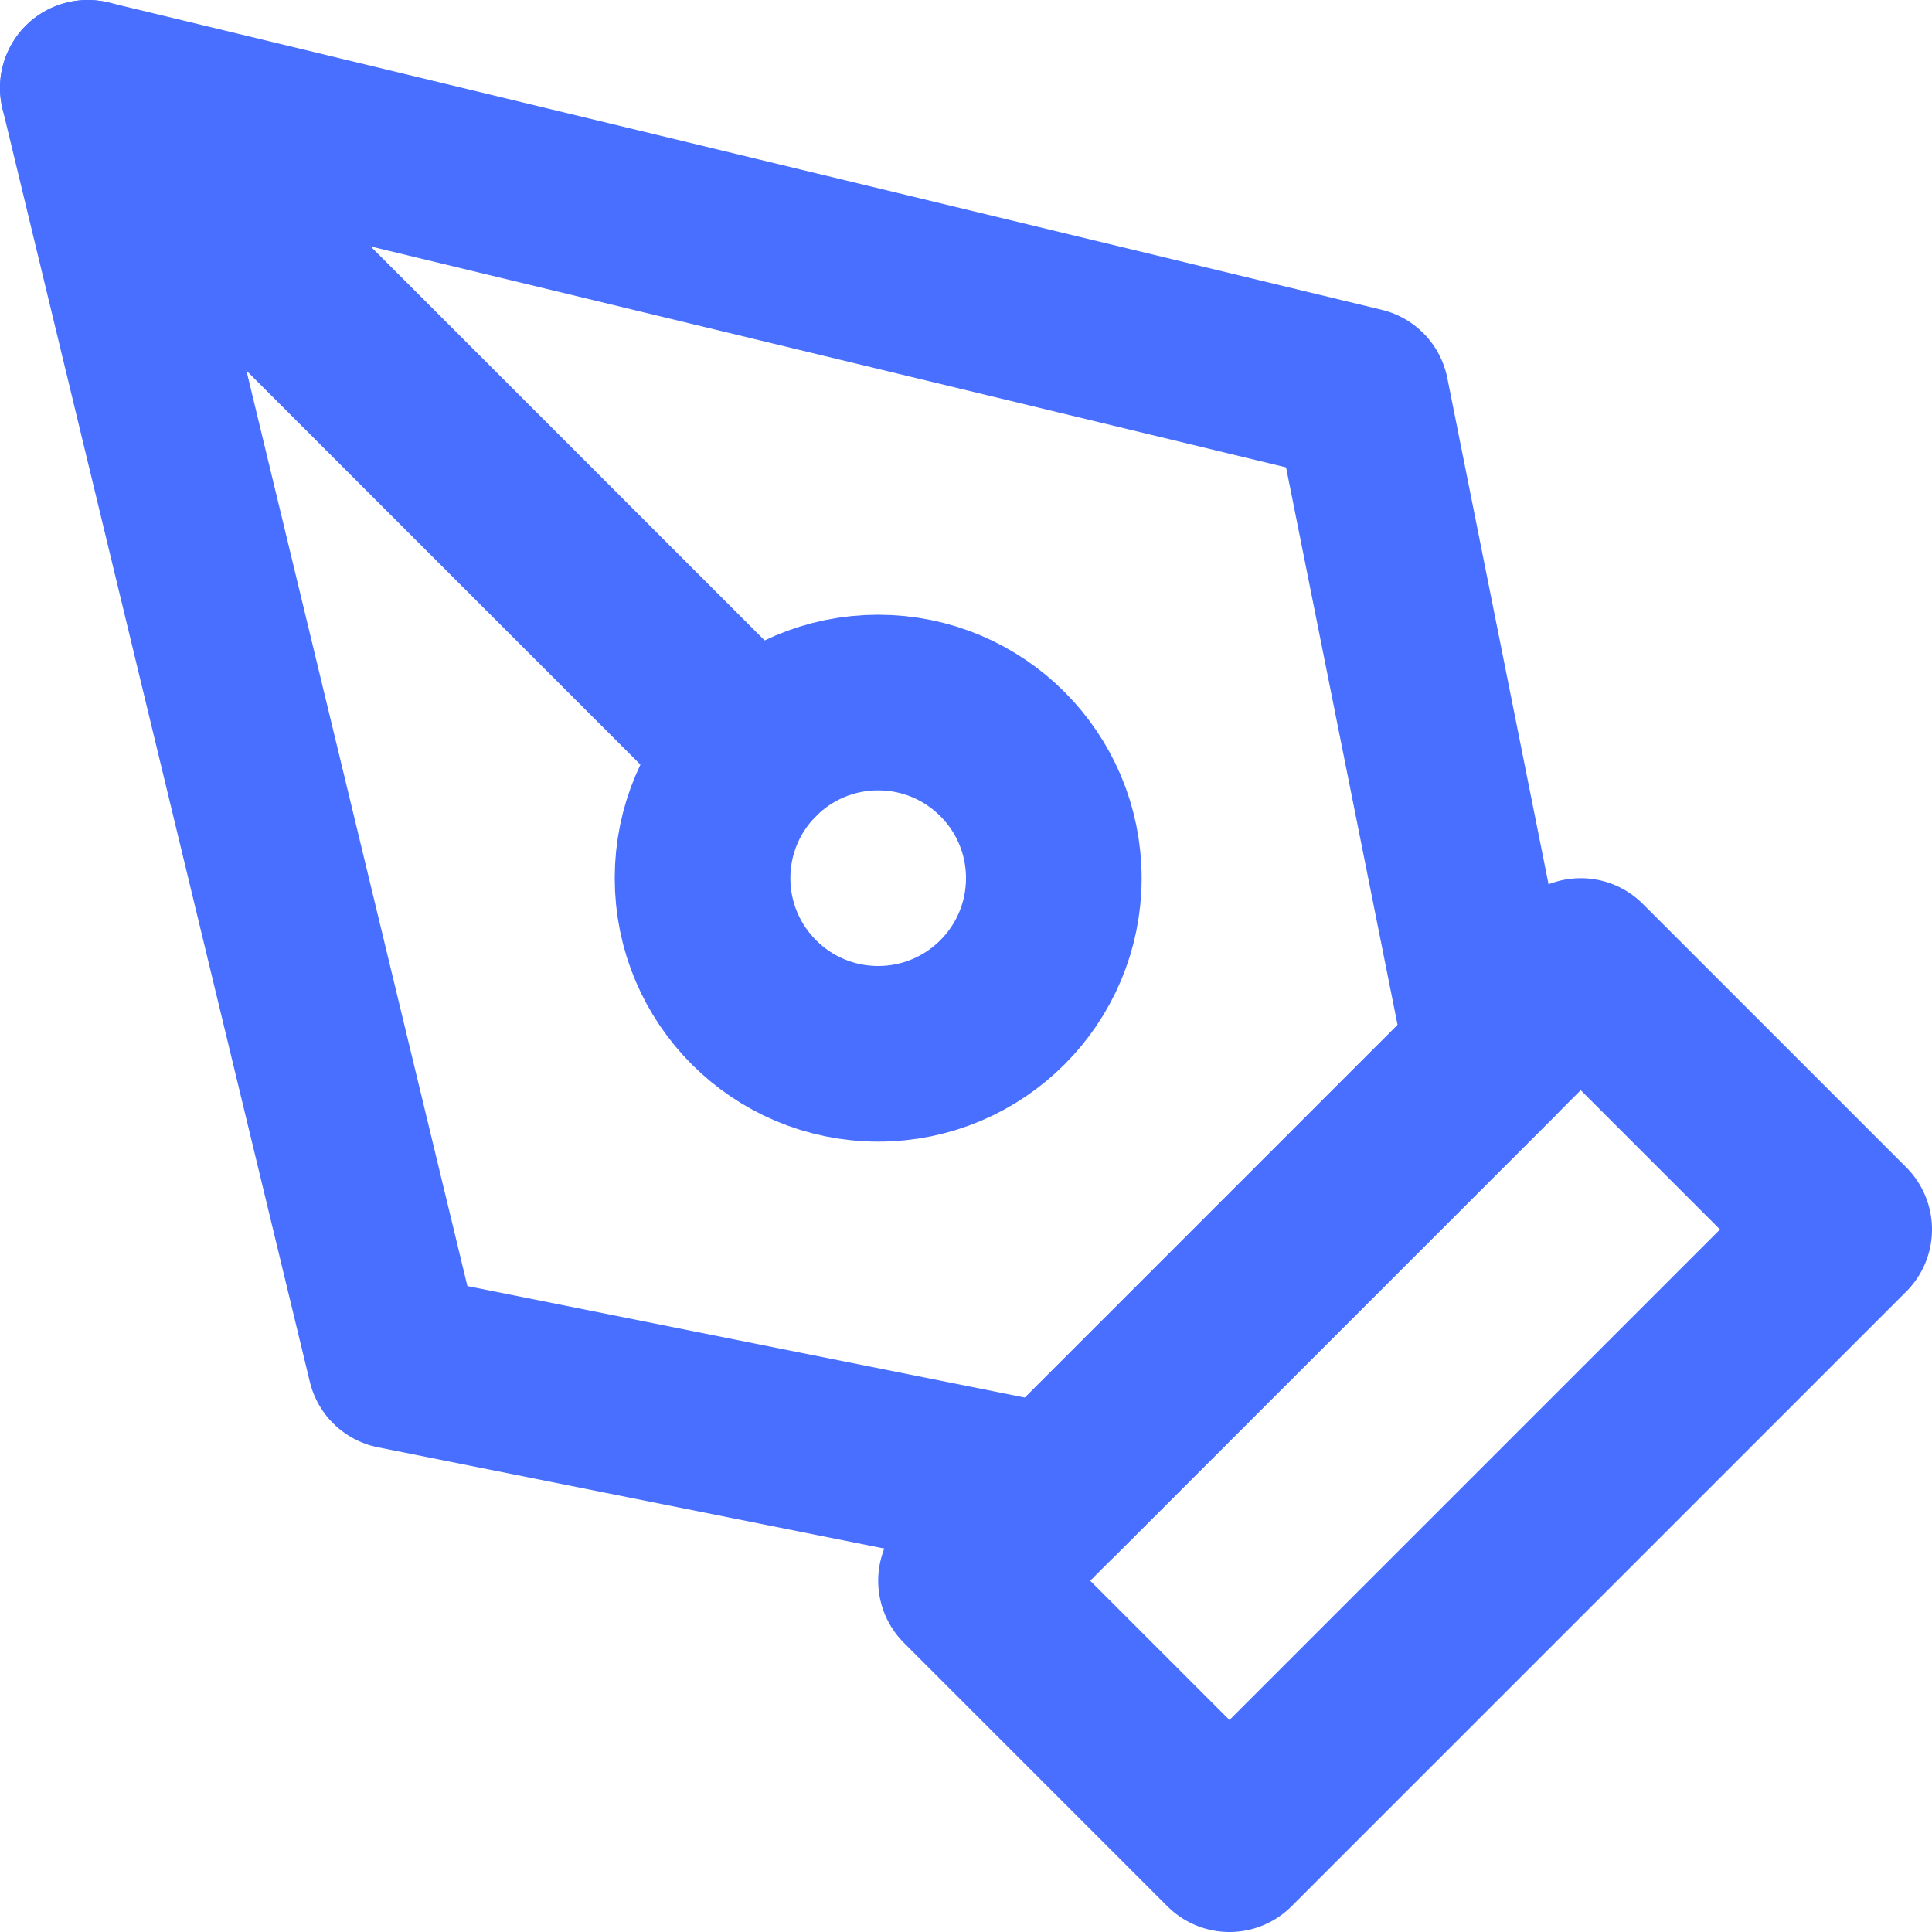
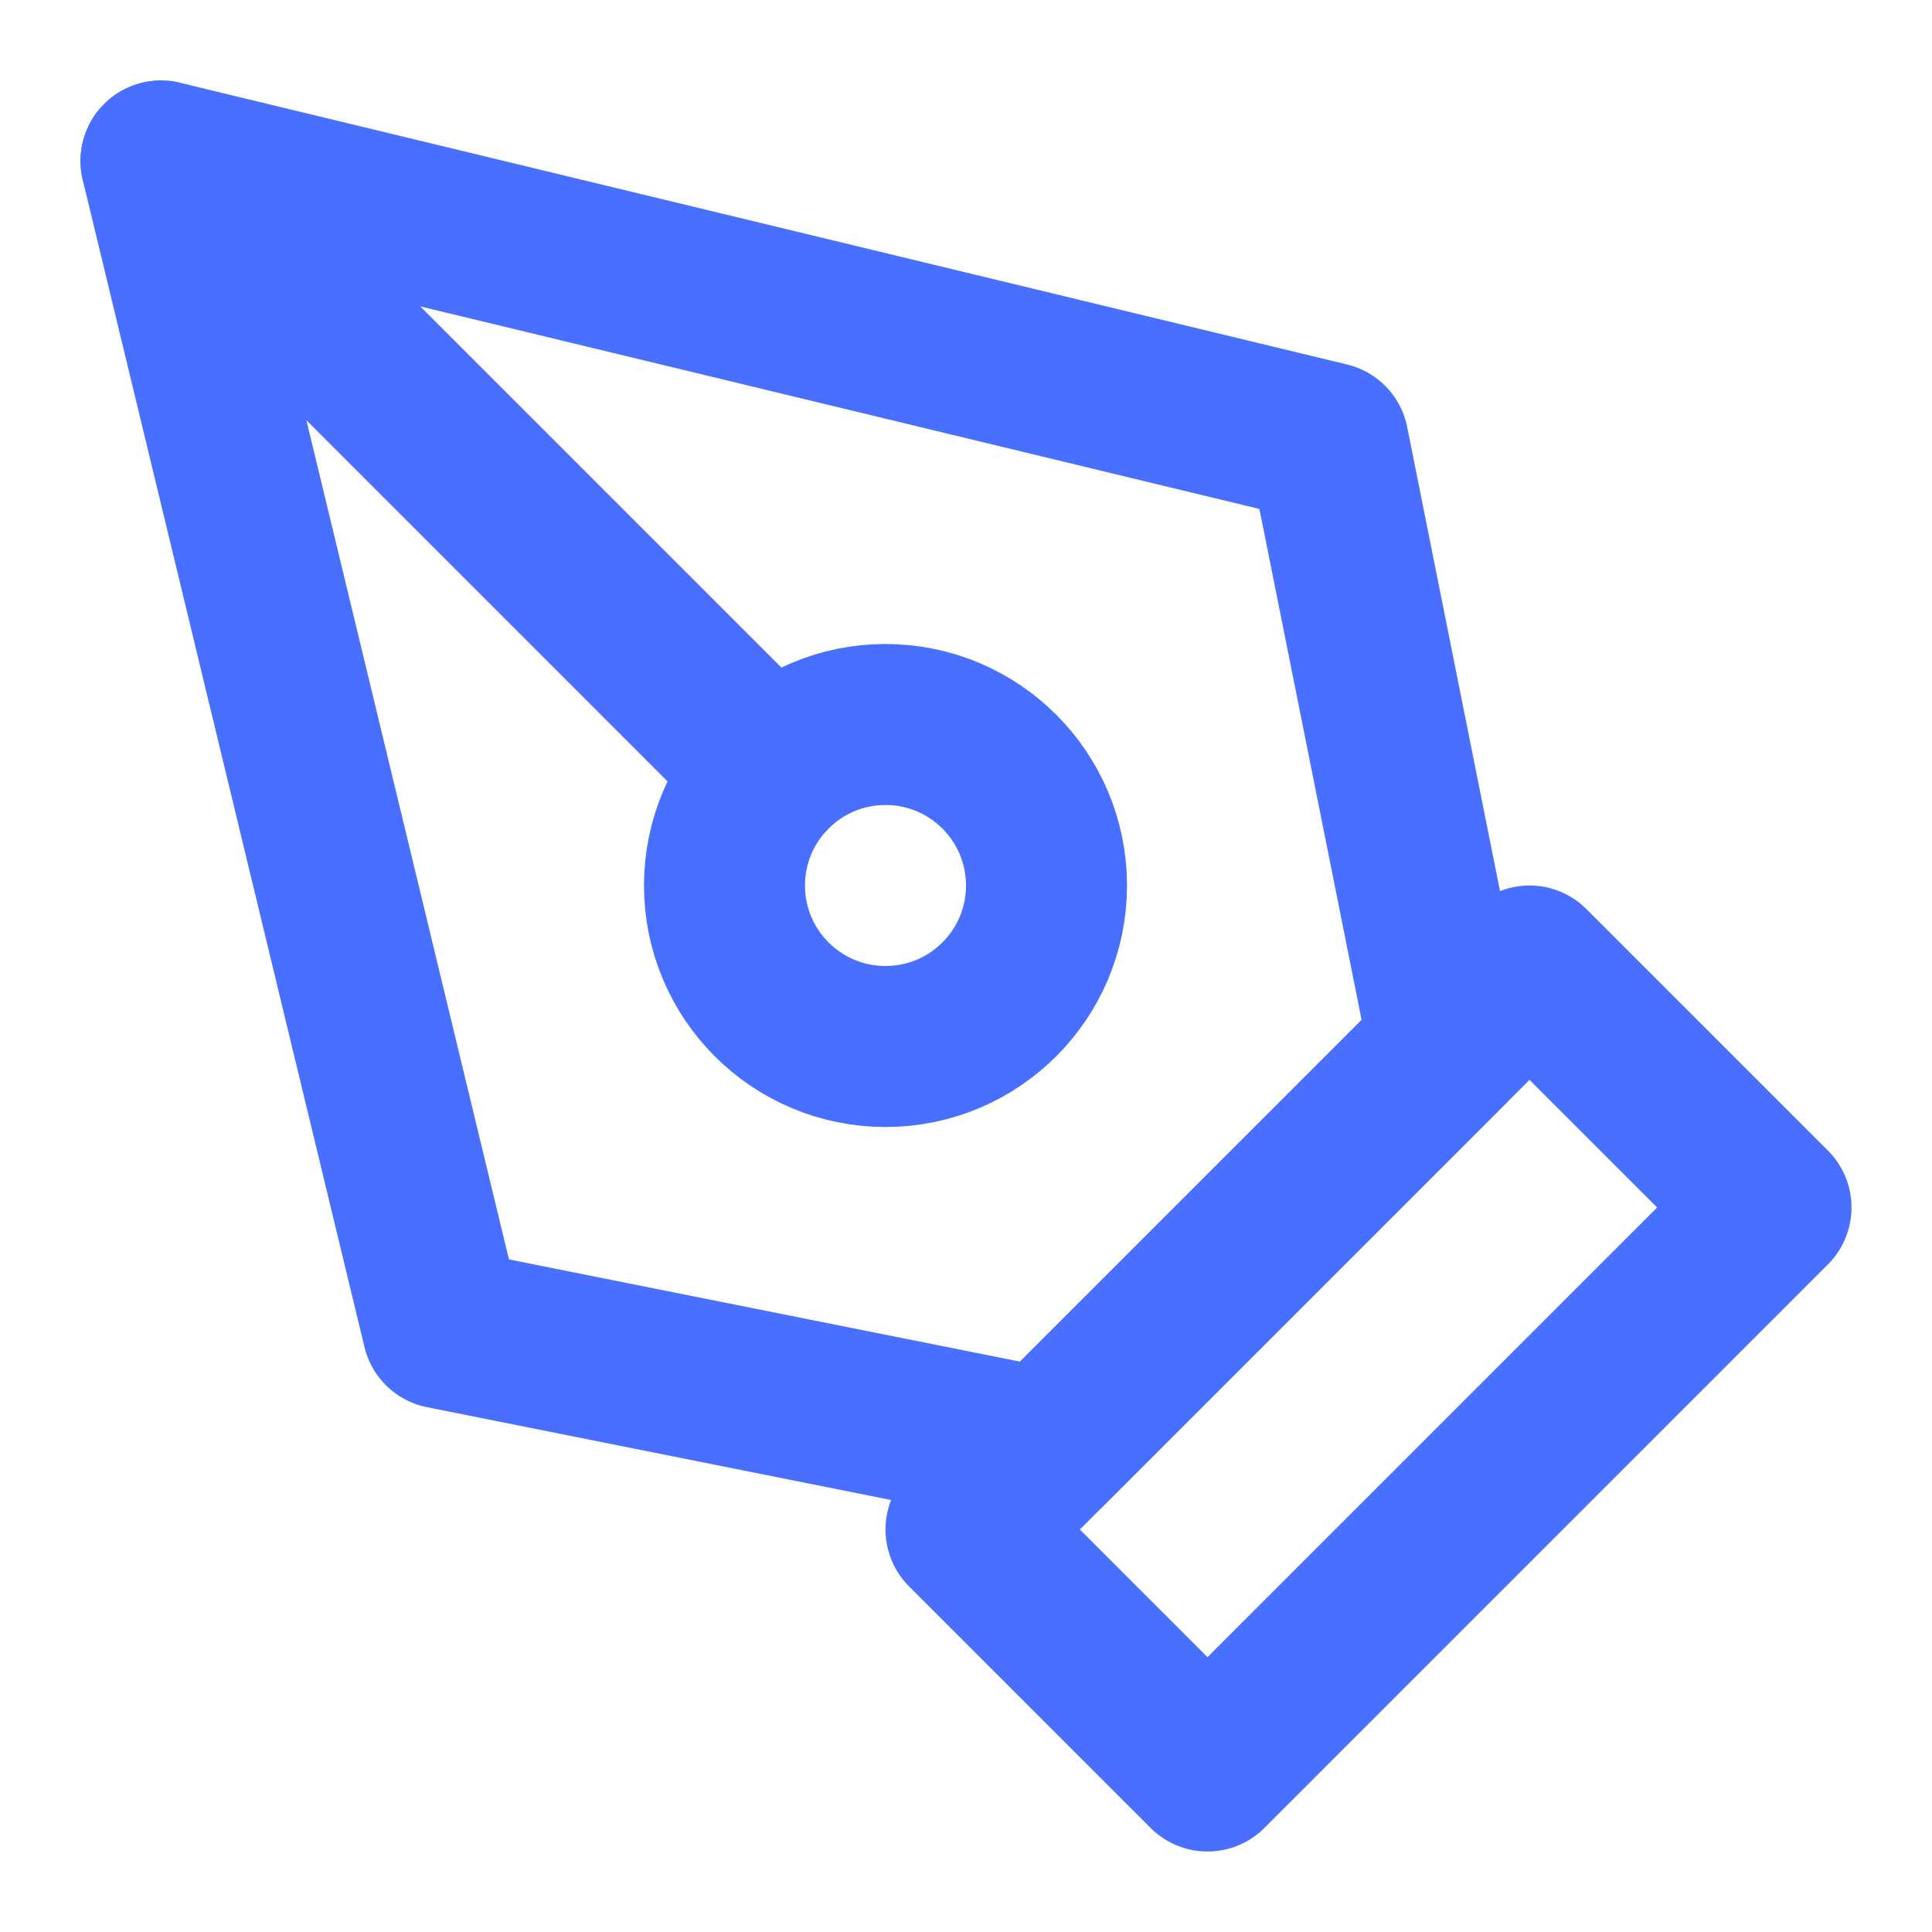
- <svg xmlns="http://www.w3.org/2000/svg" width="22px" height="22px" viewBox="0 0 22 22" version="1.1">
-   <defs />
-   <g id="Page-1" stroke="none" stroke-width="1" fill="none" fill-rule="evenodd" stroke-linecap="round" stroke-linejoin="round">
-     <g id="sign" transform="translate(1, 1)" stroke="#486FFF" stroke-width="2">
-       <polygon id="Shape" points="10 17 17 10 20 13 13 20" />
-       <polygon id="Shape" points="16 11 14.5 3.5 0 0 3.5 14.5 11 16" />
-       <path d="M0,0 L7.586,7.586" id="Shape" />
-       <circle id="Oval" cx="9" cy="9" r="2" />
-     </g>
-   </g>
+ <svg xmlns="http://www.w3.org/2000/svg" width="24" height="24" viewBox="0 0 24 24" fill="none" stroke="#486fff" stroke-width="2" stroke-linecap="round" stroke-linejoin="round" class="feather feather-pen-tool">
+   <path d="M12 19l7-7 3 3-7 7-3-3z" />
+   <path d="M18 13l-1.5-7.5L2 2l3.5 14.5L13 18l5-5z" />
+   <path d="M2 2l7.586 7.586" />
+   <circle cx="11" cy="11" r="2" />
</svg>
